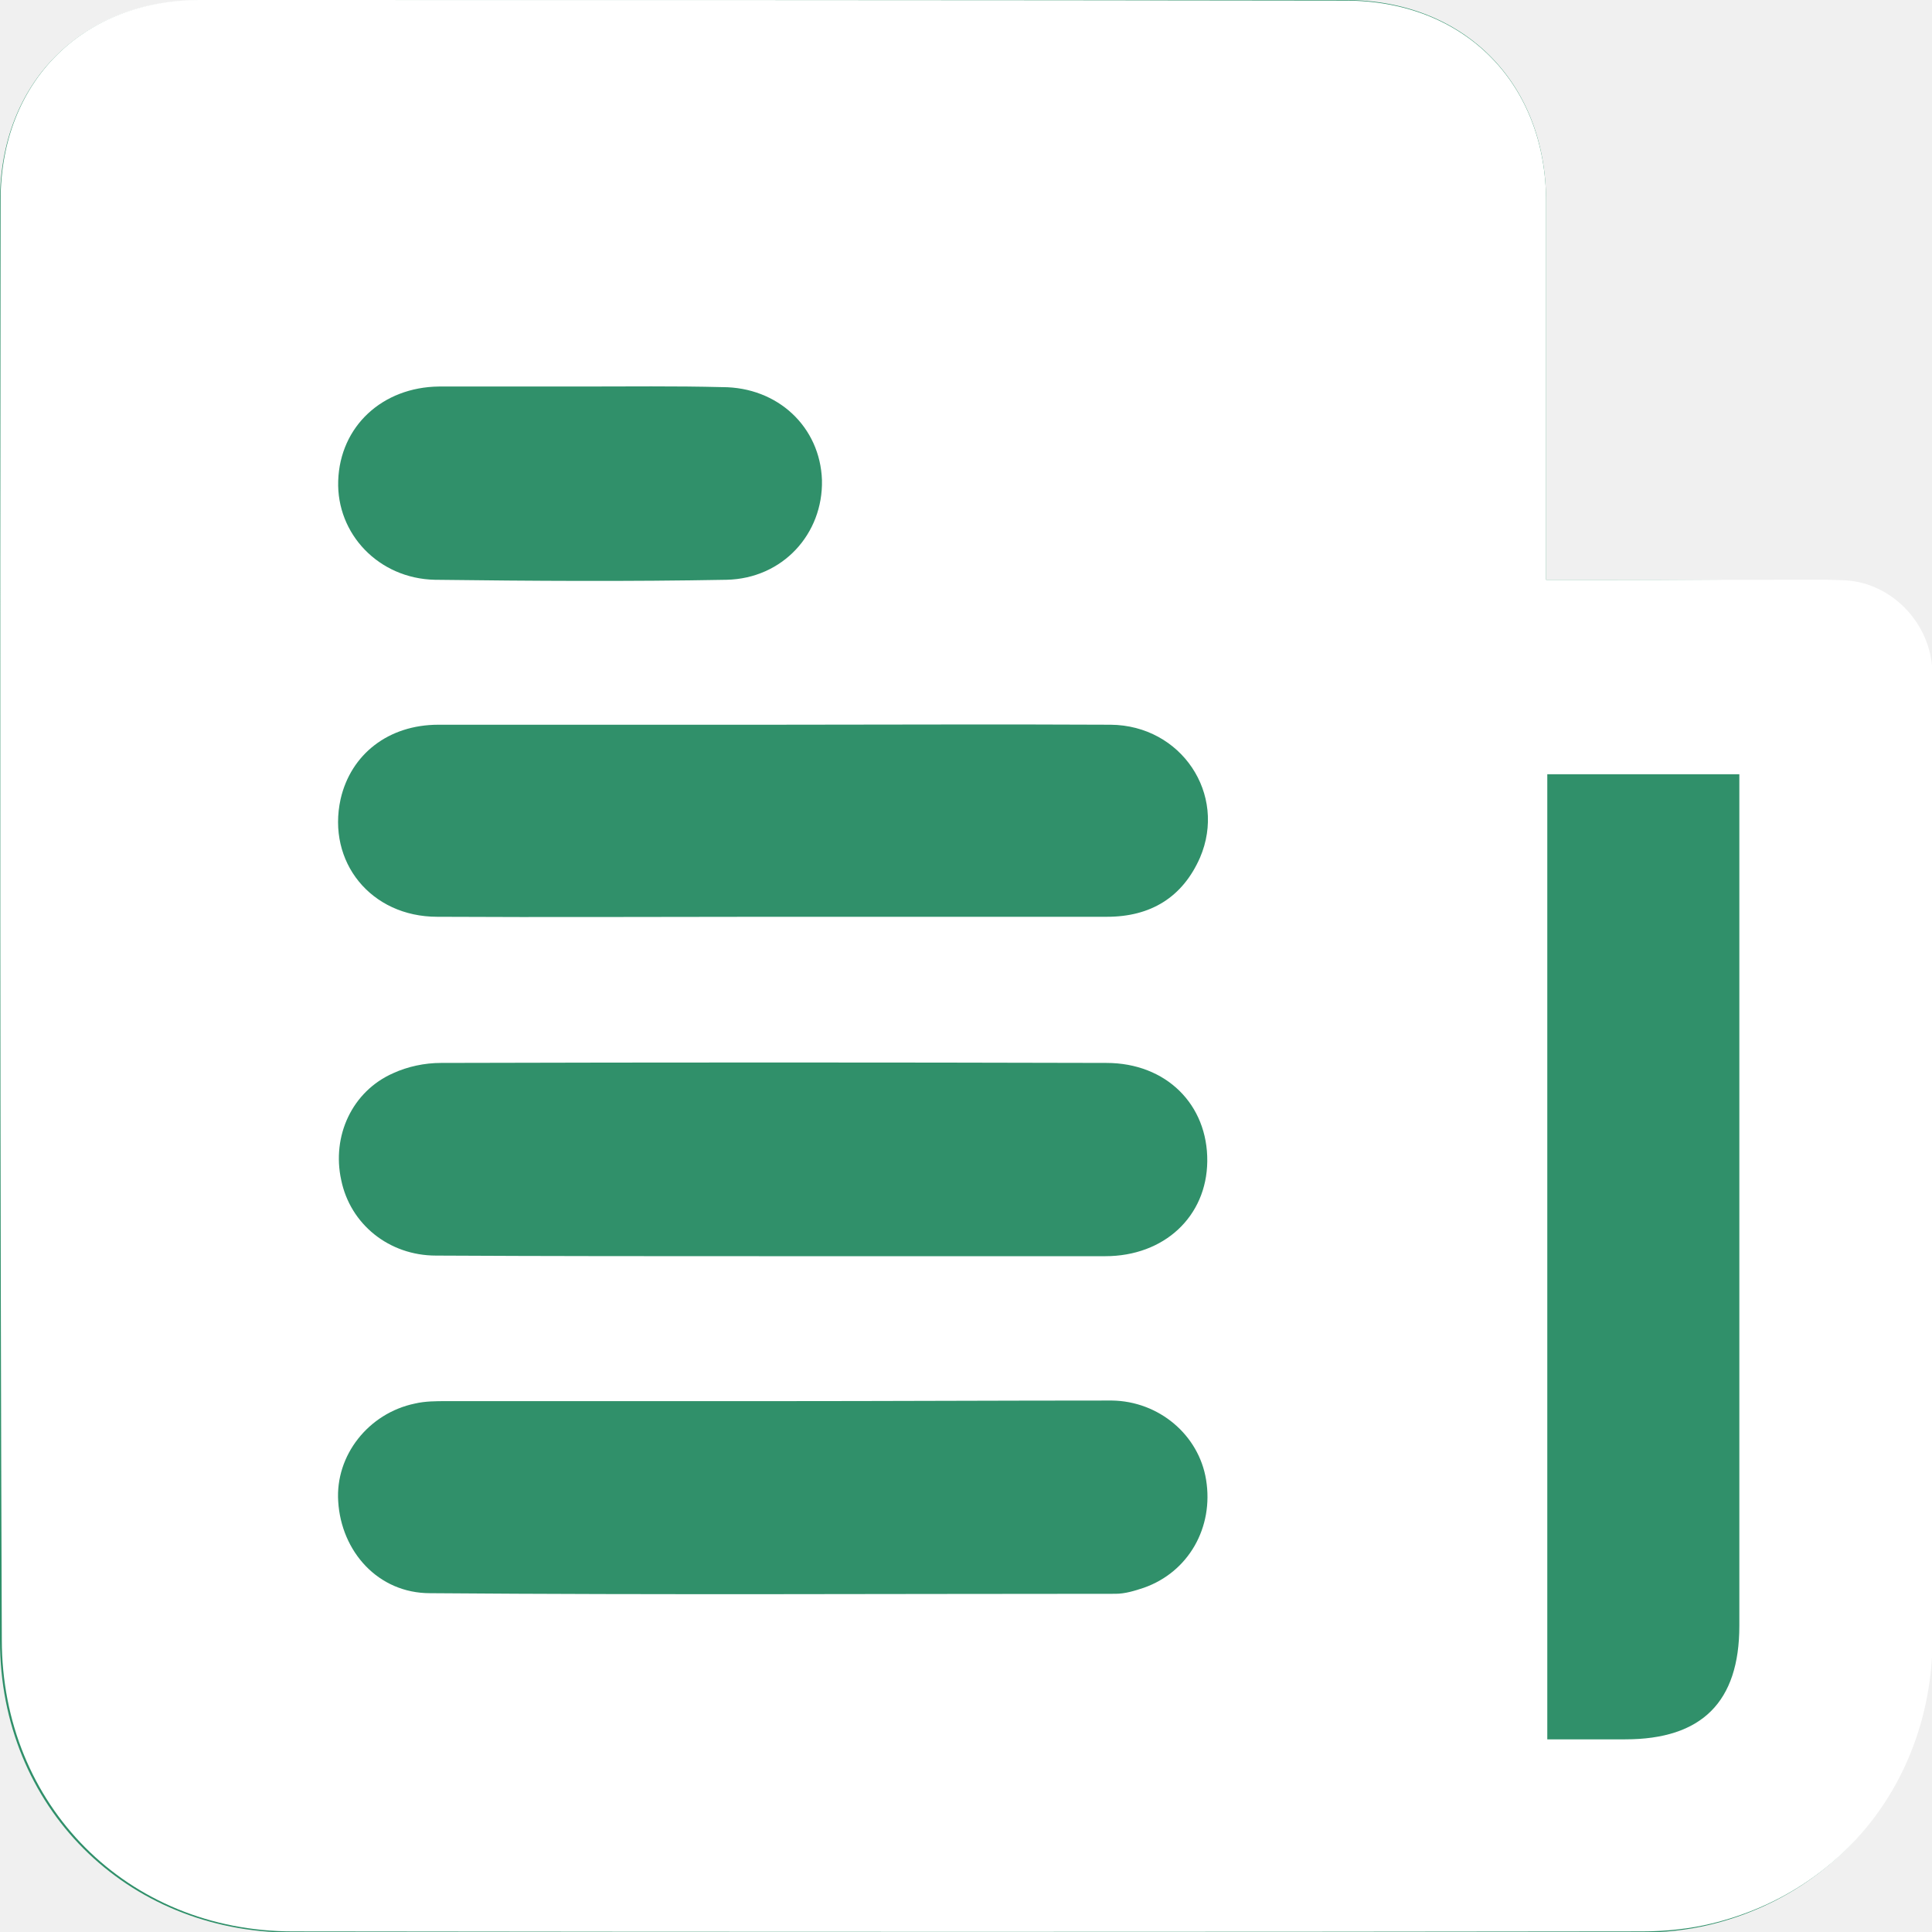
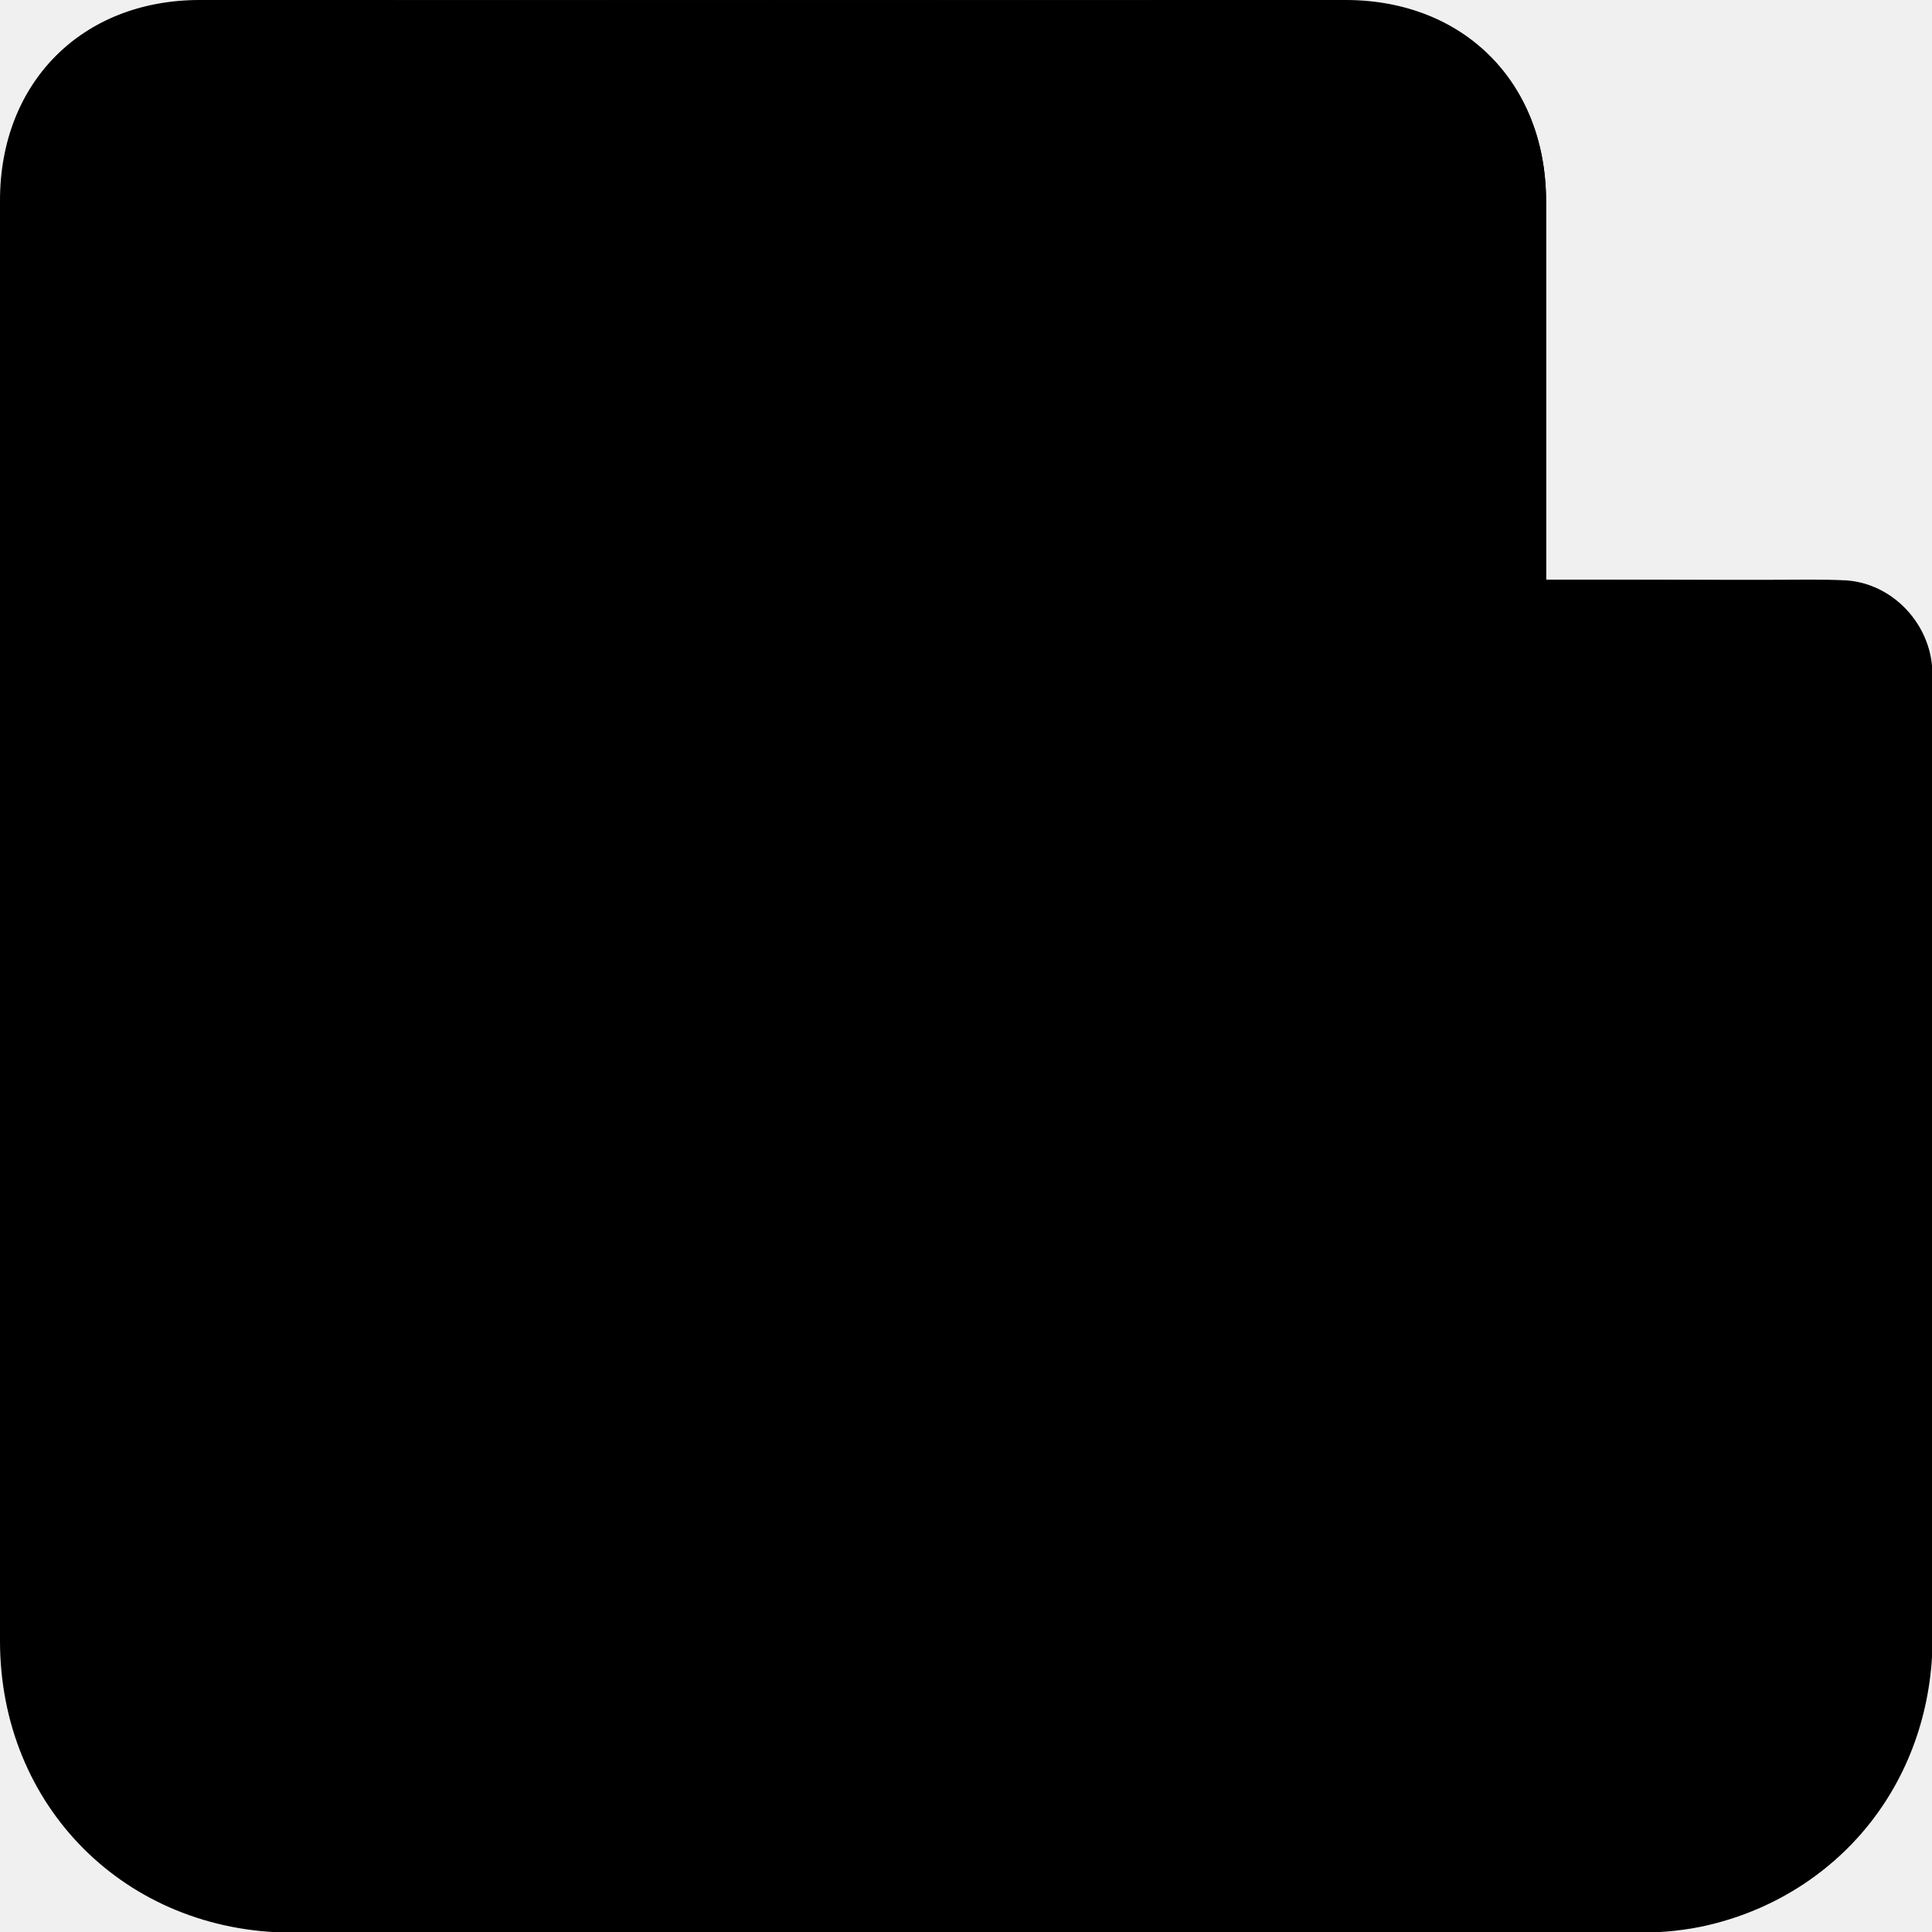
- <svg xmlns="http://www.w3.org/2000/svg" version="1.1" id="Layer_1" x="0px" y="0px" viewBox="0 0 319.9 319.9" style="enable-background:new 0 0 319.9 319.9;" xml:space="preserve">
-   <style type="text/css">
- 	.st0{fill:#30906a;}
- 	.st1{fill:#ffffff;}
- </style>
+ <svg xmlns="http://www.w3.org/2000/svg" version="1.1" x="0px" y="0px" viewBox="0 0 319.9 319.9">
  <g>
-     <path class="st0" d="M256,96c0-1.8,0-3.2,0-4.6c0-19.4,0-38.7,0-58.1c0-19.6-13.6-33.3-33.2-33.3C159.5,0,96.3,0,33,0.1   c-19.5,0-33,13.6-33,33.1c-0.1,79.5-0.1,159,0,238.5c0,27.4,20.8,48.2,48.2,48.3c74.5,0.1,149,0.1,223.4,0c3.8,0,7.8-0.4,11.5-1.3   c22-5.3,36.6-24.3,36.6-47.4c0.1-52.5,0-105,0-157.5c0-1.1,0-2.3-0.1-3.4c-0.6-7.4-6.7-13.6-14.2-14.1c-4-0.3-8-0.1-12-0.1   C281.3,96,268.9,96,256,96z" />
-     <path class="st1" d="M256,96c12.9,0,25.3,0,37.7,0c4,0,8-0.1,12,0.1c7.4,0.5,13.5,6.7,14.2,14.1c0.1,1.1,0.1,2.2,0.1,3.4   c0,52.5,0.1,105,0,157.5c0,23.2-14.7,42.1-36.6,47.4c-3.7,0.9-7.7,1.3-11.5,1.3c-74.5,0.1-149,0.1-223.4,0   c-27.4,0-48.2-20.9-48.2-48.3C0,192.1,0,112.6,0.1,33.1c0-19.5,13.5-33.1,33-33.1C96.3,0,159.5,0,222.8,0.1   c19.7,0,33.2,13.7,33.2,33.3c0,19.4,0,38.7,0,58.1C256,92.8,256,94.2,256,96z M288,128.2c-11.1,0-21.5,0-31.8,0   c0,53.4,0,106.4,0,159.8c4.4,0,8.7,0,12.9,0c12.7,0,18.9-6.2,18.9-18.8c0-45.6,0-91.2,0-136.8C288,131.1,288,129.8,288,128.2z    M127.9,208c18.4,0,36.7,0,55.1,0c9.8,0,16.8-6.6,16.9-15.7c0.1-9.4-6.8-16.3-16.7-16.3c-36.7-0.1-73.4-0.1-110.2,0   c-2.7,0-5.5,0.6-7.9,1.7c-6.8,3-10.2,10.4-8.6,17.7c1.5,7.3,7.9,12.5,15.7,12.5C90.7,208,109.3,208,127.9,208z M128.2,232   c-18.1,0-36.2,0-54.3,0c-1.7,0-3.5,0-5.2,0.4C61,234,55.5,241,56,248.6c0.5,8.3,6.6,15.2,15.2,15.2c37.8,0.3,75.7,0.1,113.5,0.1   c1.6,0,3.2-0.5,4.7-1c7.4-2.6,11.6-10,10.3-17.9c-1.2-7.4-7.8-13-15.6-13.1C165.5,231.9,146.8,232,128.2,232z M127.7,120   c-18.4,0-36.7,0-55.1,0c-8.3,0-14.5,4.9-16.2,12.3c-2.3,10.4,5,19.5,16,19.5c18.4,0.1,36.7,0,55.1,0c18.6,0,37.2,0,55.8,0   c7.2,0,12.5-3.2,15.4-9.8c4.5-10.5-3.1-21.9-14.8-22C165.2,119.9,146.4,120,127.7,120z M96.3,64c-7.9,0-15.7,0-23.6,0   c-9.4,0.1-16.4,6.6-16.7,15.6c-0.3,8.8,6.7,16.2,16,16.4c16.1,0.2,32.2,0.3,48.3,0c9.3-0.2,16-7.6,15.8-16.5   c-0.3-8.8-7.3-15.4-16.5-15.4C111.7,63.9,104,64,96.3,64z" />
+     <path d="M256,96c0-1.8,0-3.2,0-4.6c0-19.4,0-38.7,0-58.1c0-19.6-13.6-33.3-33.2-33.3C159.5,0,96.3,0,33,0.1    c-19.5,0-33,13.6-33,33.1c-0.1,79.5-0.1,159,0,238.5c0,27.4,20.8,48.2,48.2,48.3c74.5,0.1,149,0.1,223.4,0c3.8,0,7.8-0.4,11.5-1.3    c22-5.3,36.6-24.3,36.6-47.4c0.1-52.5,0-105,0-157.5c0-1.1,0-2.3-0.1-3.4c-0.6-7.4-6.7-13.6-14.2-14.1c-4-0.3-8-0.1-12-0.1    C281.3,96,268.9,96,256,96z" />
+     <path d="M256,96c12.9,0,25.3,0,37.7,0c4,0,8-0.1,12,0.1c7.4,0.5,13.5,6.7,14.2,14.1c0.1,1.1,0.1,2.2,0.1,3.4    c0,52.5,0.1,105,0,157.5c0,23.2-14.7,42.1-36.6,47.4c-3.7,0.9-7.7,1.3-11.5,1.3c-74.5,0.1-149,0.1-223.4,0    c-27.4,0-48.2-20.9-48.2-48.3C0,192.1,0,112.6,0.1,33.1c0-19.5,13.5-33.1,33-33.1C96.3,0,159.5,0,222.8,0.1    c19.7,0,33.2,13.7,33.2,33.3c0,19.4,0,38.7,0,58.1C256,92.8,256,94.2,256,96z M288,128.2c-11.1,0-21.5,0-31.8,0    c0,53.4,0,106.4,0,159.8c4.4,0,8.7,0,12.9,0c12.7,0,18.9-6.2,18.9-18.8c0-45.6,0-91.2,0-136.8C288,131.1,288,129.8,288,128.2z    M127.9,208c18.4,0,36.7,0,55.1,0c9.8,0,16.8-6.6,16.9-15.7c0.1-9.4-6.8-16.3-16.7-16.3c-36.7-0.1-73.4-0.1-110.2,0    c-2.7,0-5.5,0.6-7.9,1.7c-6.8,3-10.2,10.4-8.6,17.7c1.5,7.3,7.9,12.5,15.7,12.5C90.7,208,109.3,208,127.9,208z M128.2,232    c-18.1,0-36.2,0-54.3,0c-1.7,0-3.5,0-5.2,0.4C61,234,55.5,241,56,248.6c0.5,8.3,6.6,15.2,15.2,15.2c37.8,0.3,75.7,0.1,113.5,0.1    c1.6,0,3.2-0.5,4.7-1c7.4-2.6,11.6-10,10.3-17.9c-1.2-7.4-7.8-13-15.6-13.1C165.5,231.9,146.8,232,128.2,232z M127.7,120    c-18.4,0-36.7,0-55.1,0c-8.3,0-14.5,4.9-16.2,12.3c-2.3,10.4,5,19.5,16,19.5c18.4,0.1,36.7,0,55.1,0c18.6,0,37.2,0,55.8,0    c7.2,0,12.5-3.2,15.4-9.8c4.5-10.5-3.1-21.9-14.8-22C165.2,119.9,146.4,120,127.7,120z M96.3,64c-7.9,0-15.7,0-23.6,0    c-9.4,0.1-16.4,6.6-16.7,15.6c-0.3,8.8,6.7,16.2,16,16.4c16.1,0.2,32.2,0.3,48.3,0c9.3-0.2,16-7.6,15.8-16.5    c-0.3-8.8-7.3-15.4-16.5-15.4C111.7,63.9,104,64,96.3,64z" />
  </g>
</svg>
